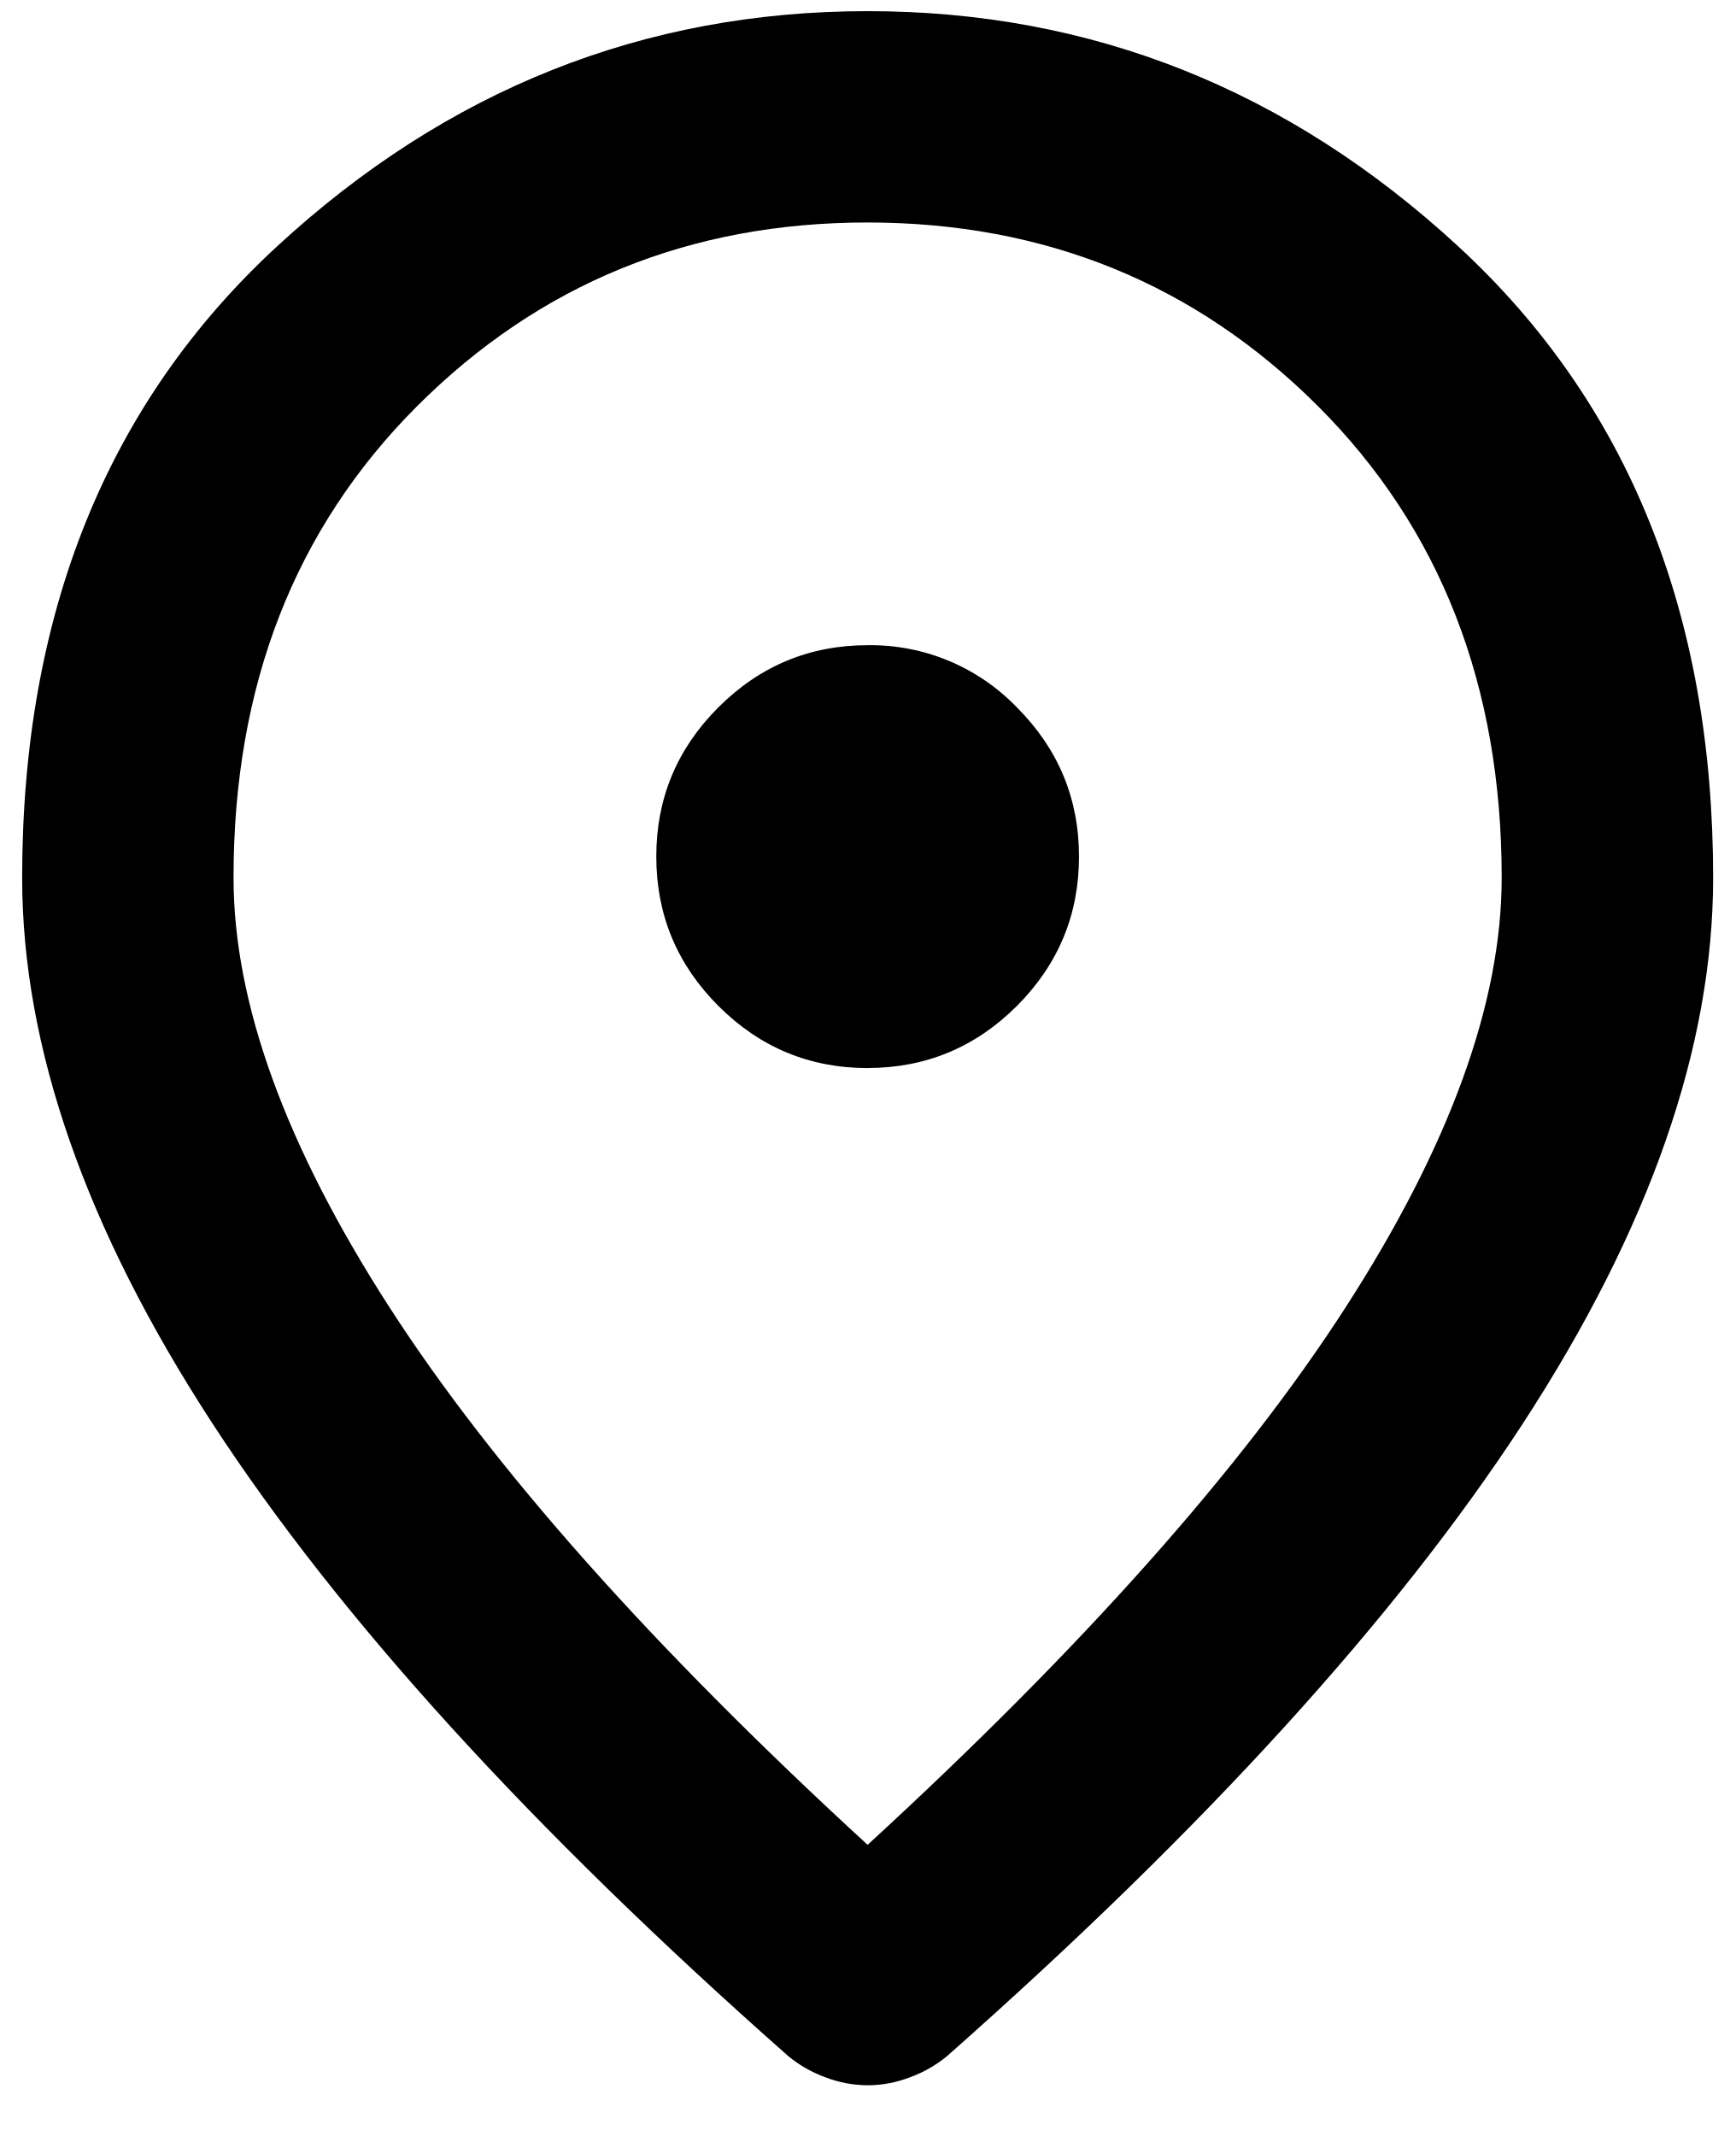
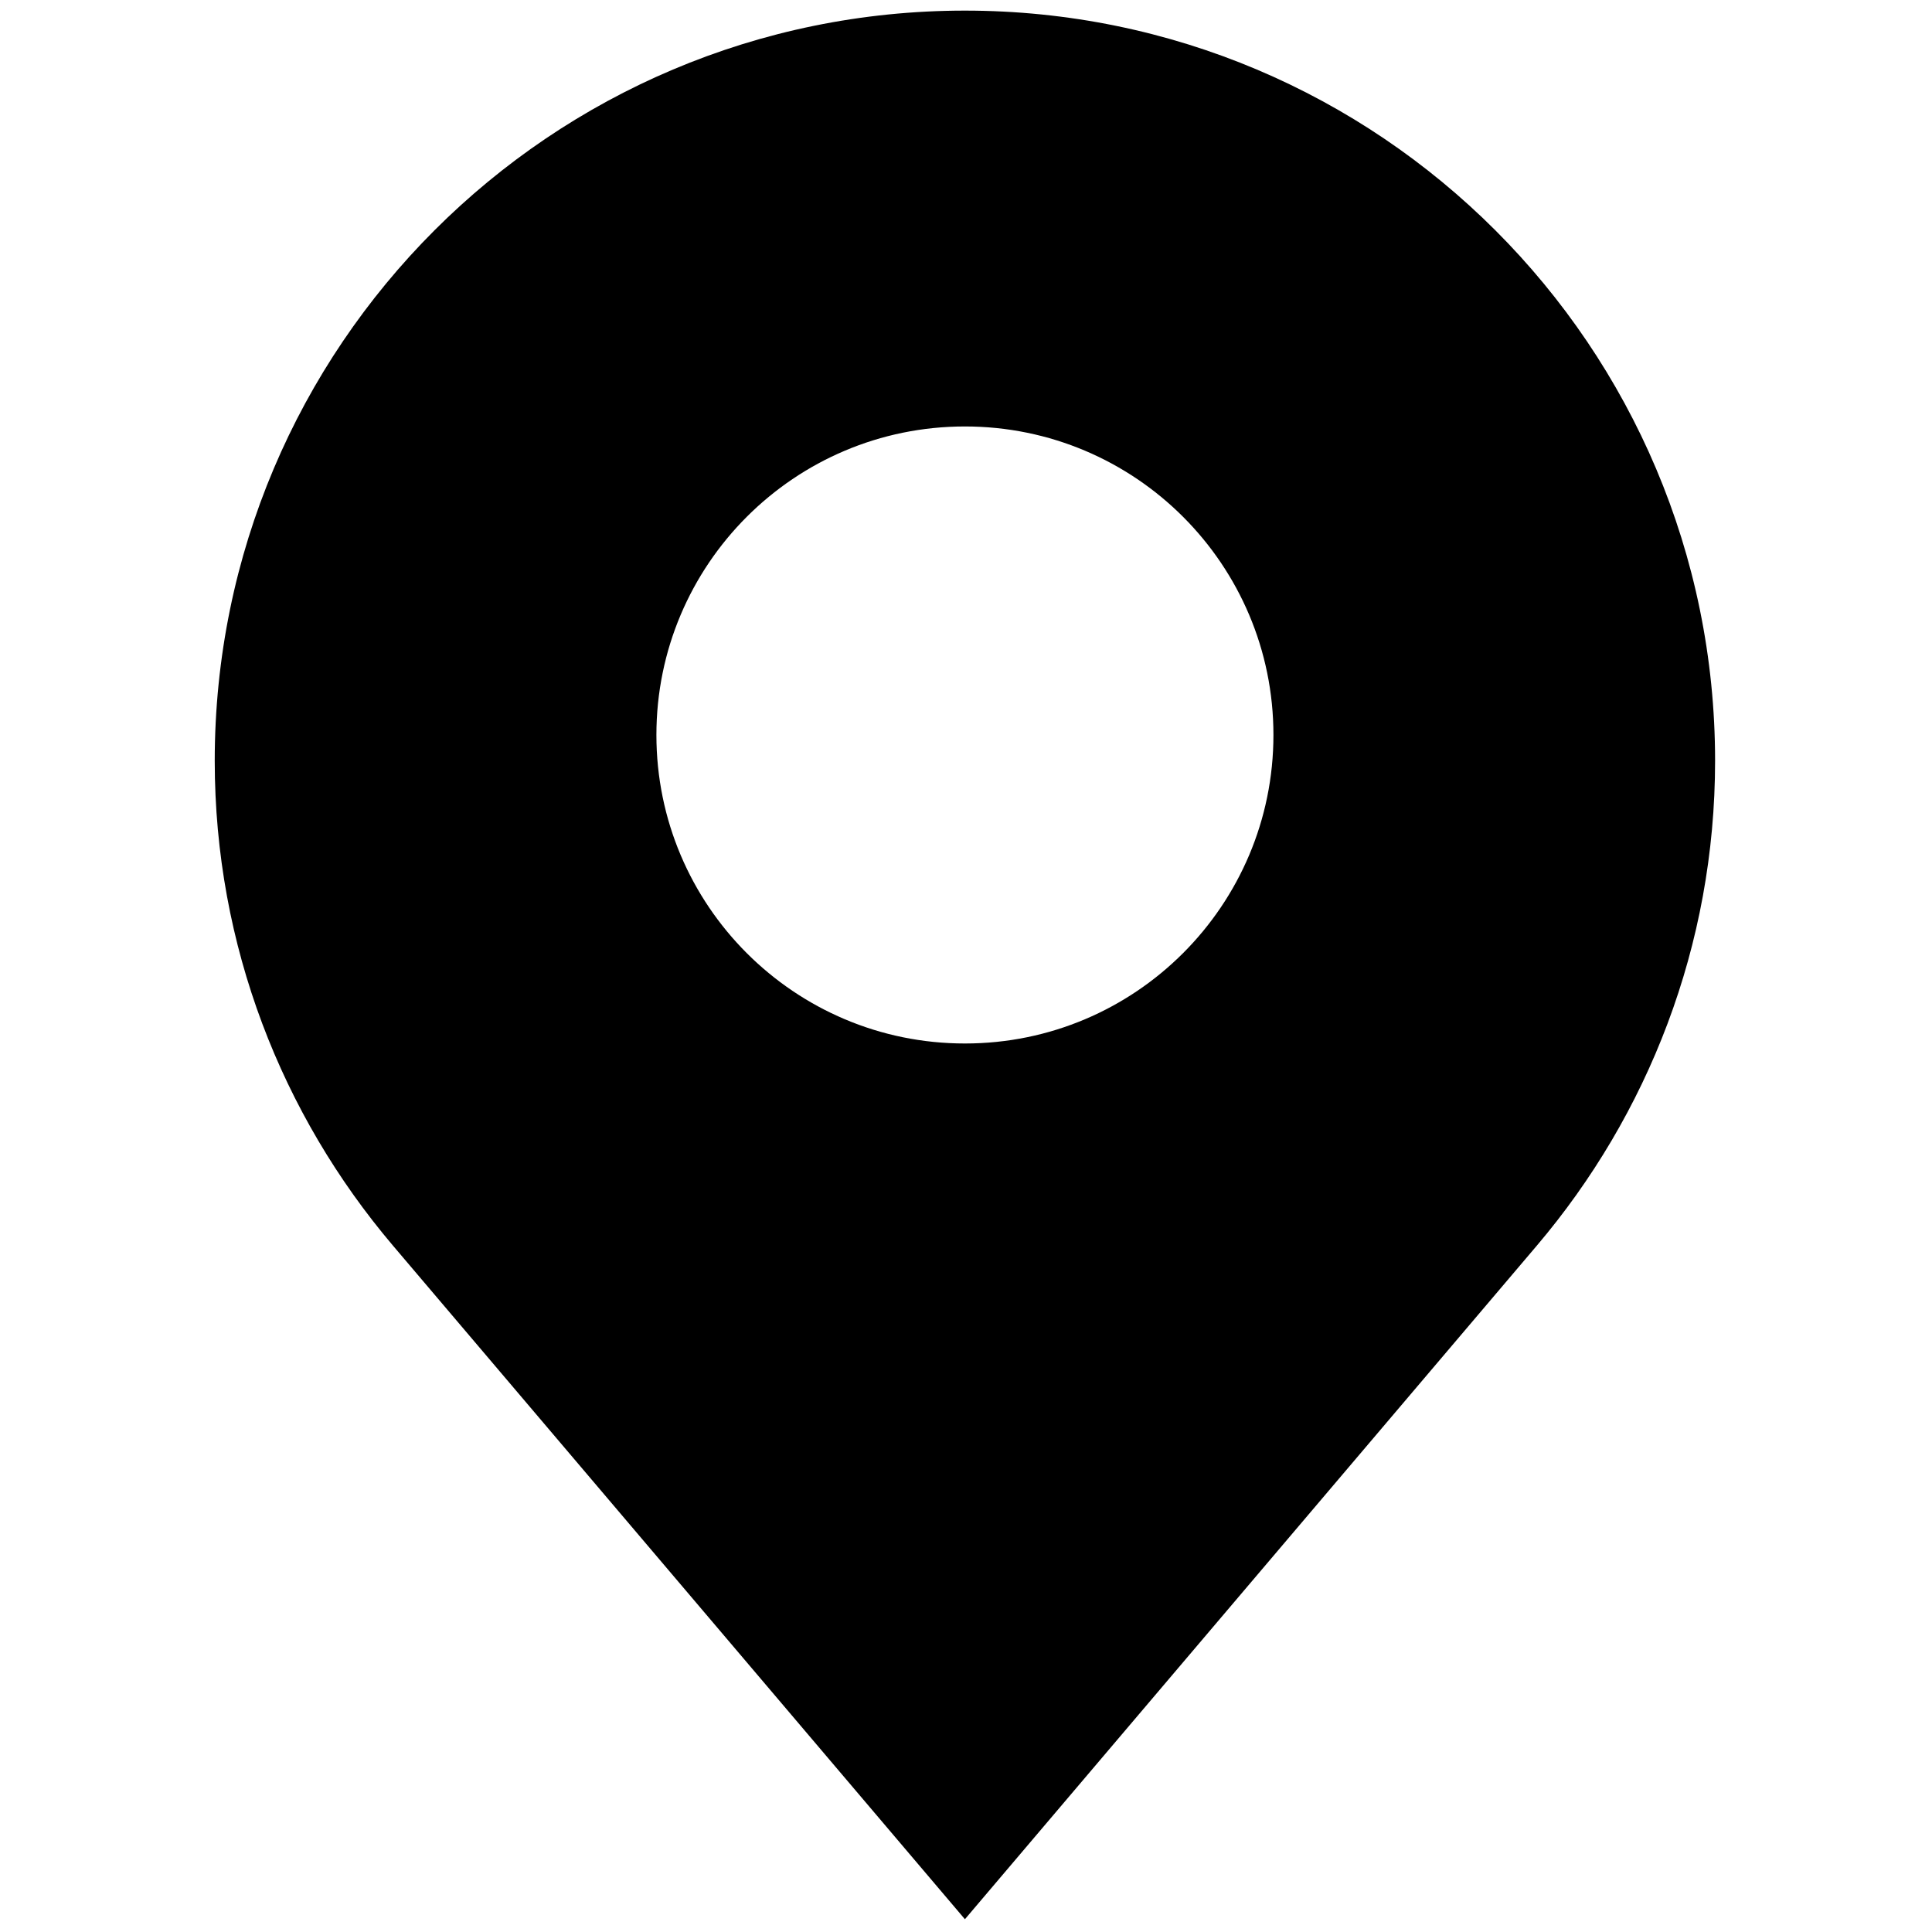
- <svg xmlns="http://www.w3.org/2000/svg" width="26" height="32" fill="none">
-   <path d="M12.999 16c.87 0 1.616-.31 2.237-.93.62-.622.93-1.367.93-2.237 0-.87-.311-1.616-.932-2.237A3.043 3.043 0 0 0 13 9.666c-.871 0-1.617.311-2.238.932-.62.62-.93 1.366-.929 2.235 0 .871.31 1.617.931 2.238.62.62 1.366.93 2.236.93Zm0 11.638c3.22-2.956 5.607-5.641 7.164-8.056 1.557-2.416 2.336-4.56 2.336-6.432 0-2.876-.918-5.231-2.752-7.065-1.835-1.833-4.084-2.75-6.748-2.752-2.666 0-4.915.918-6.75 2.752-1.835 1.835-2.751 4.19-2.75 7.065 0 1.874.778 4.018 2.335 6.433s3.945 5.1 7.165 8.055Zm0 3.602a1.78 1.78 0 0 1-.634-.12 1.898 1.898 0 0 1-.554-.316c-3.853-3.404-6.729-6.564-8.629-9.48-1.9-2.917-2.85-5.642-2.85-8.174 0-3.958 1.274-7.112 3.82-9.46C6.7 1.34 9.649.167 13 .167c3.351 0 6.3 1.174 8.847 3.523 2.547 2.348 3.82 5.502 3.82 9.46 0 2.533-.95 5.258-2.85 8.175-1.9 2.916-4.777 6.076-8.63 9.48a1.898 1.898 0 0 1-.554.316c-.211.08-.422.119-.633.119Z" fill="#000" />
+ <svg xmlns="http://www.w3.org/2000/svg" width="256" height="256" xml:space="preserve">
+   <g style="stroke:none;stroke-width:0;stroke-dasharray:none;stroke-linecap:butt;stroke-linejoin:miter;stroke-miterlimit:10;fill:none;fill-rule:nonzero;opacity:1">
+     <path d="M45 0C25.463 0 9.625 15.838 9.625 35.375c0 8.722 3.171 16.693 8.404 22.861L45 90l26.97-31.765c5.233-6.167 8.404-14.139 8.404-22.861C80.375 15.838 64.537 0 45 0zm0 48.705c-8.035 0-14.548-6.513-14.548-14.548S36.965 19.609 45 19.609s14.548 6.513 14.548 14.548S53.035 48.705 45 48.705z" style="stroke:none;stroke-width:1px;stroke-dasharray:none;stroke-linecap:butt;stroke-linejoin:miter;stroke-miterlimit:10;fill:#000;fill-rule:nonzero;opacity:1" transform="matrix(2.81 0 0 2.81 1.407 1.407)" />
+   </g>
</svg>
